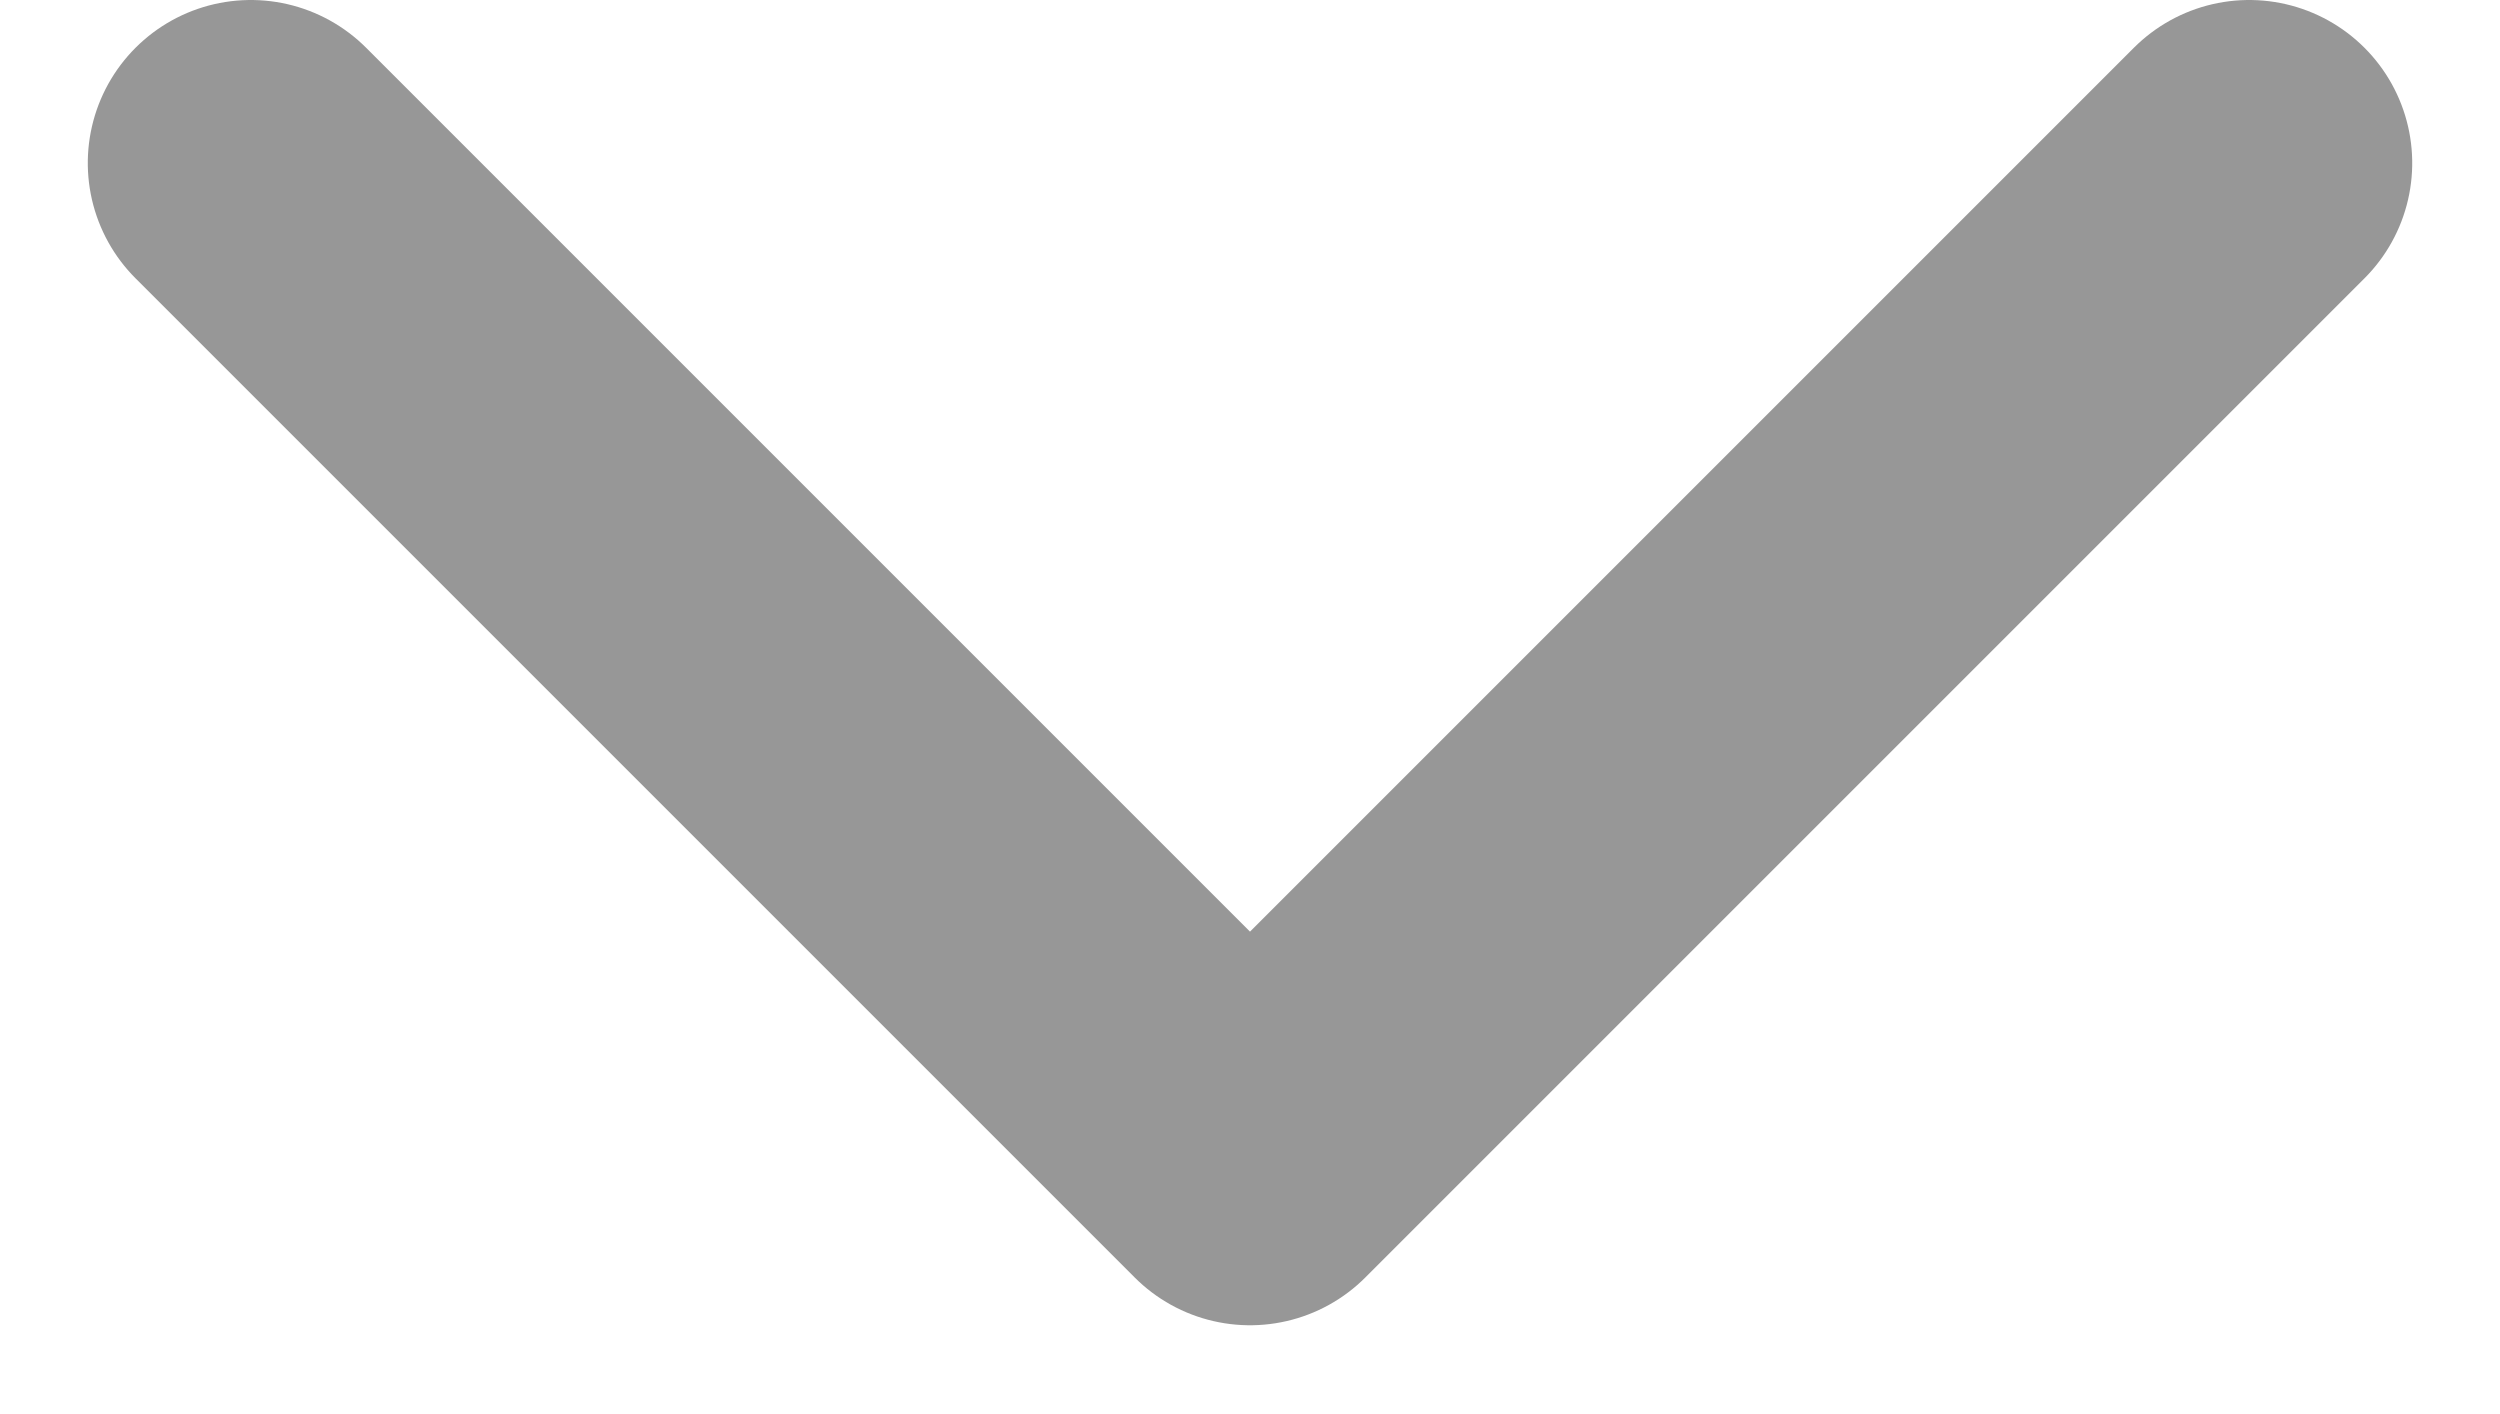
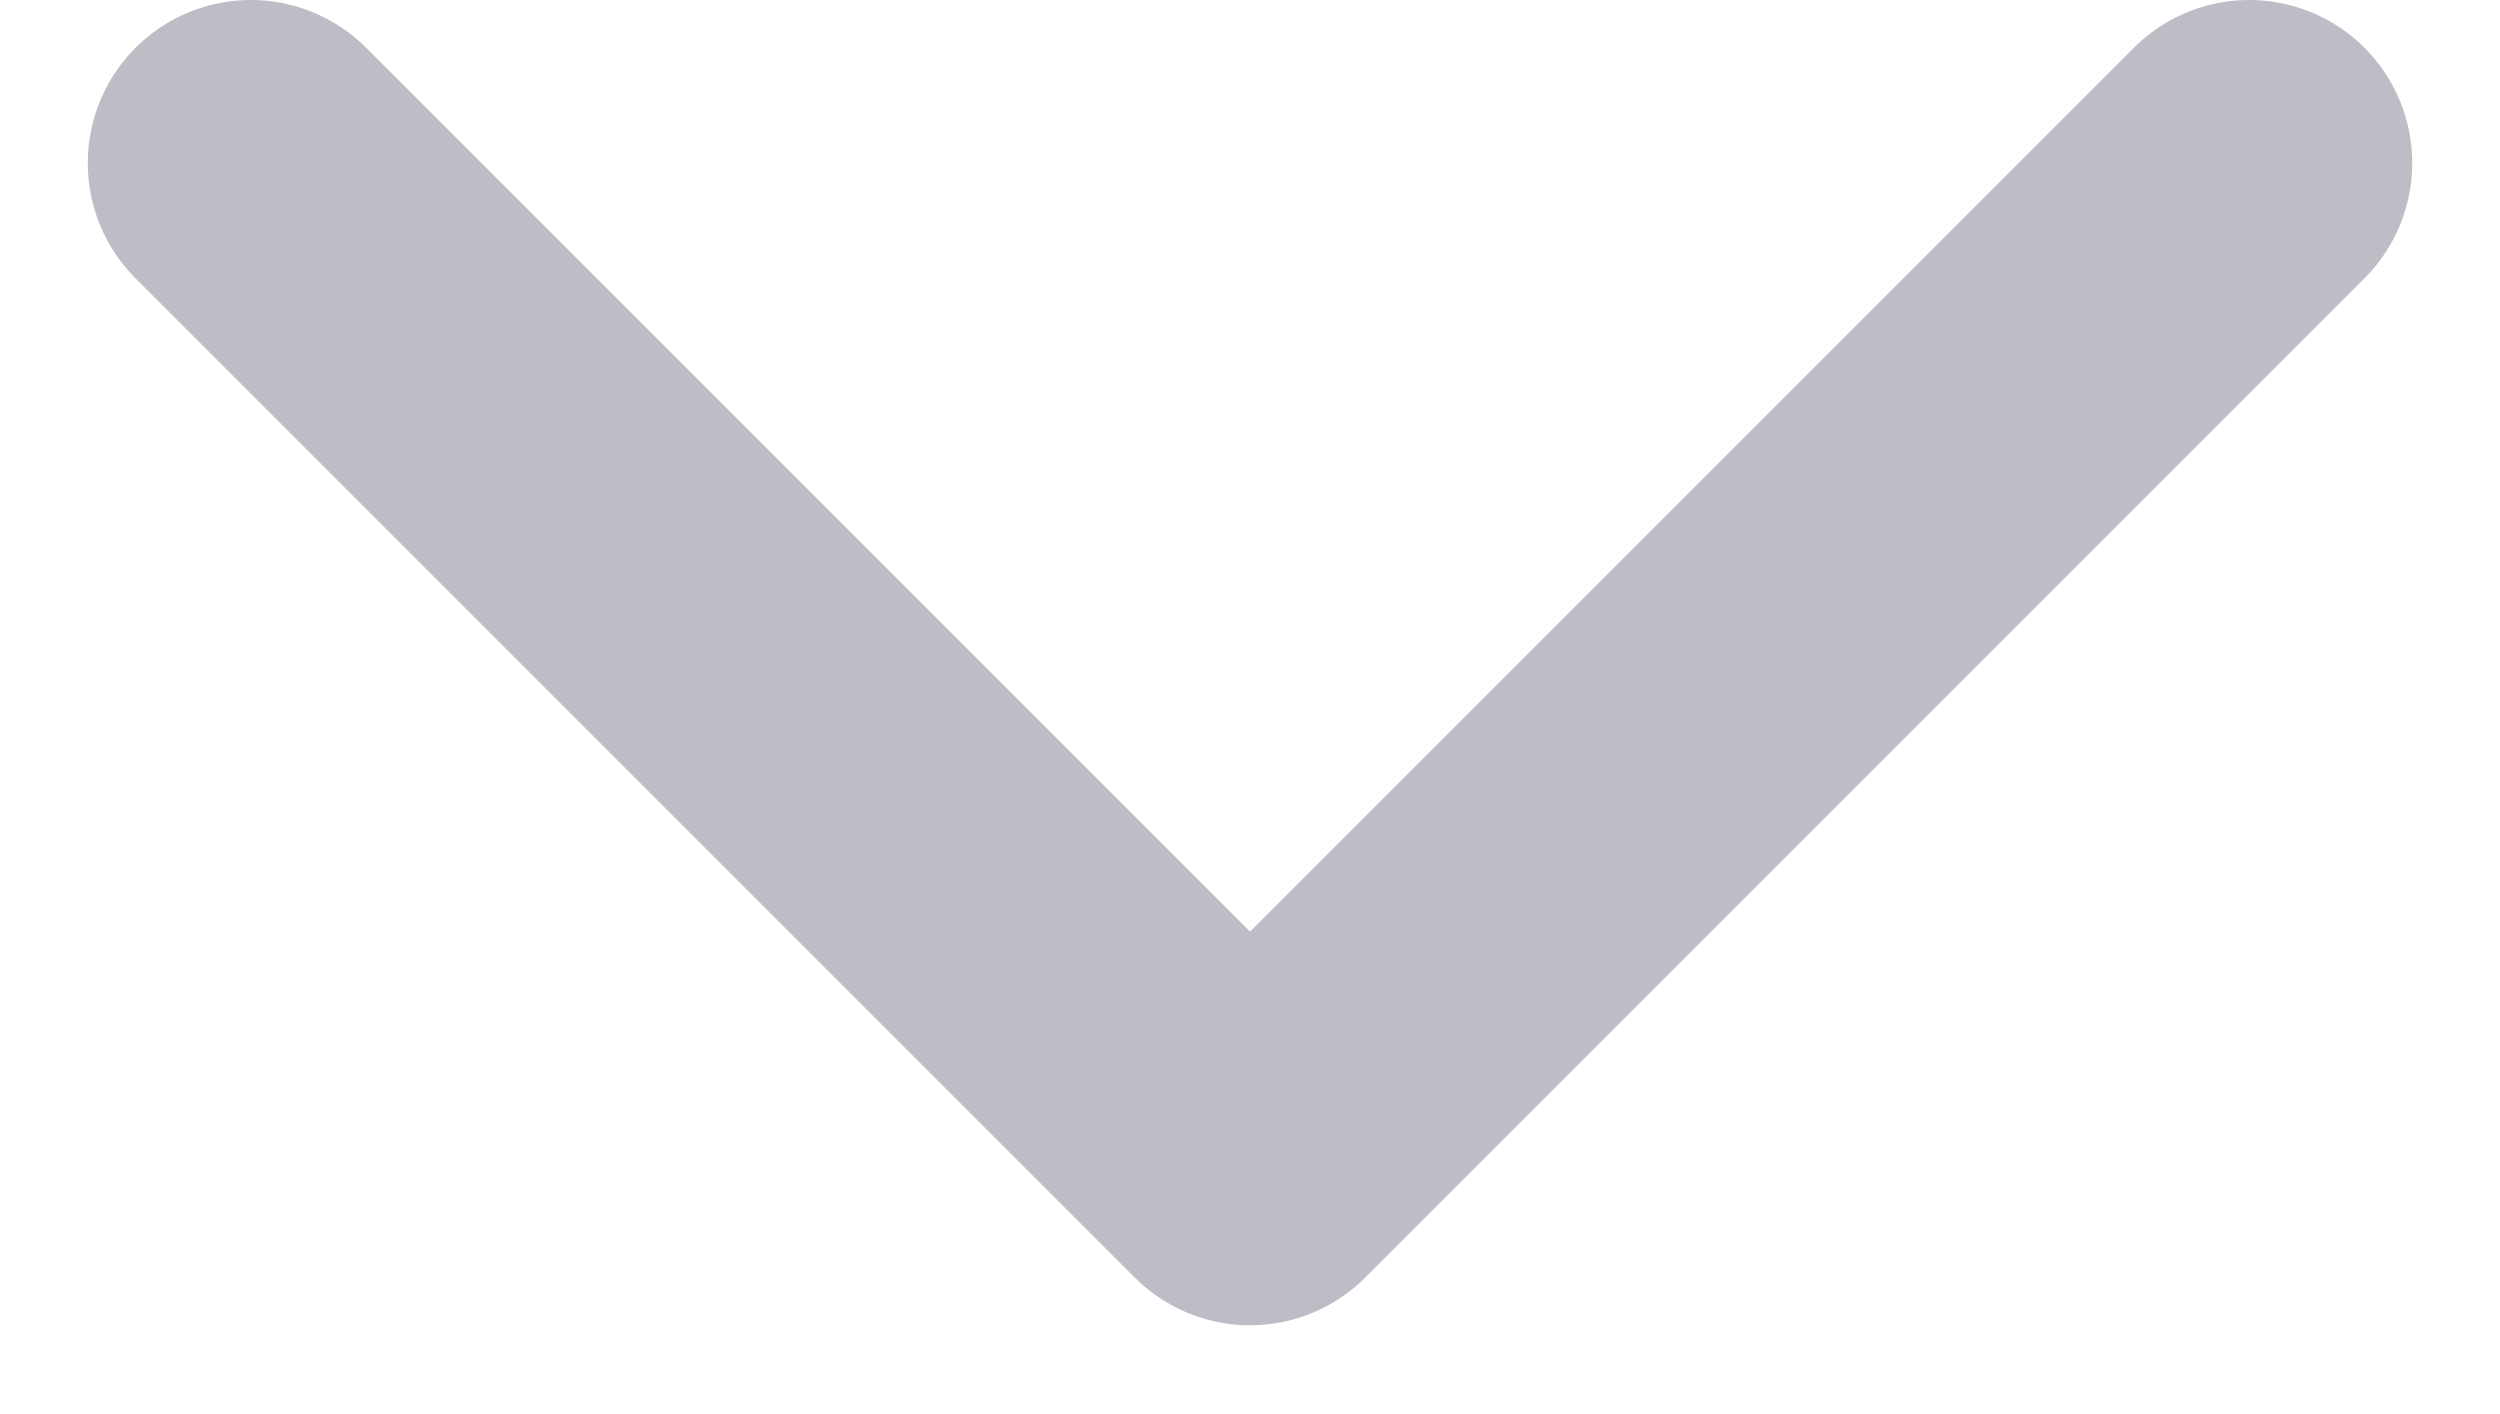
<svg xmlns="http://www.w3.org/2000/svg" width="23px" height="13px" viewBox="0 0 23 13" version="1.1">
  <g id="Page-1" stroke="none" stroke-width="1" fill="none" fill-rule="evenodd" stroke-linecap="round" stroke-linejoin="round">
-     <g id="Mobile" transform="translate(-265, -131)" stroke="#979797" stroke-width="3">
+     <g id="Mobile" transform="translate(-265, -131)" stroke="#BFBCC5" stroke-width="3">
      <polyline id="Path" transform="translate(276.5, 132.5) rotate(-45) translate(-276.5, -132.5) " points="270 126 270 139 283 139" />
    </g>
  </g>
</svg>
